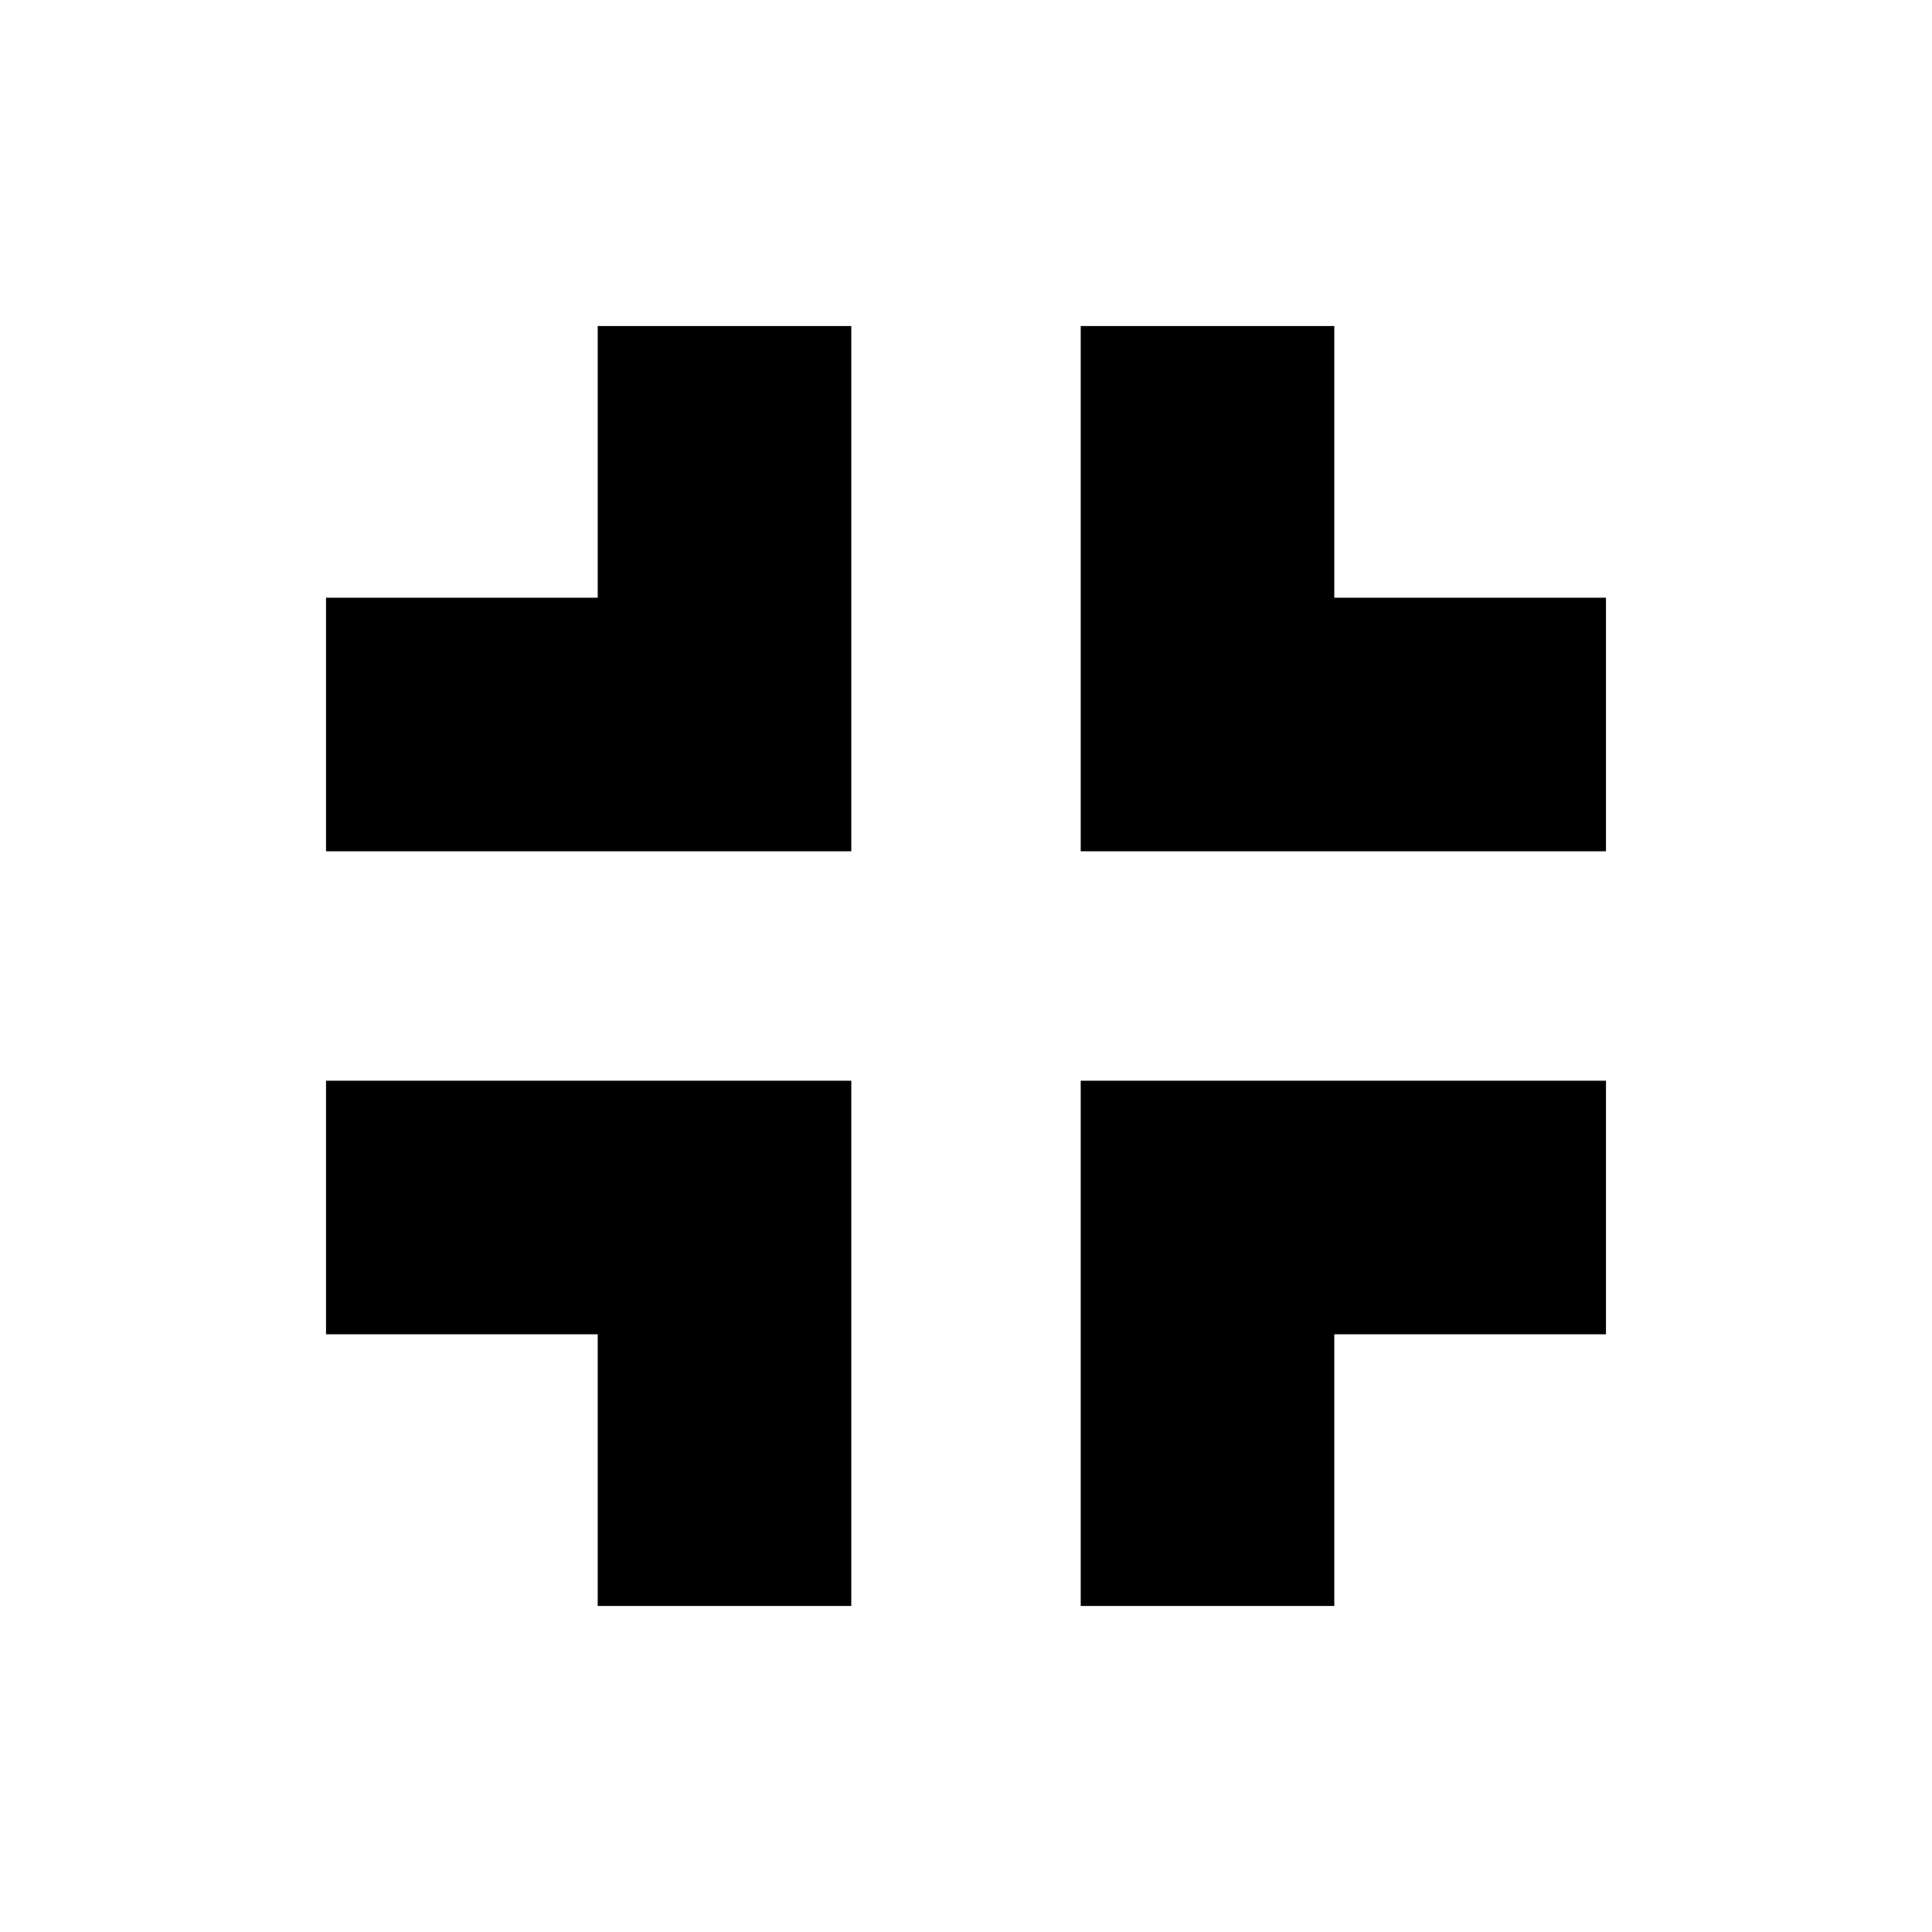
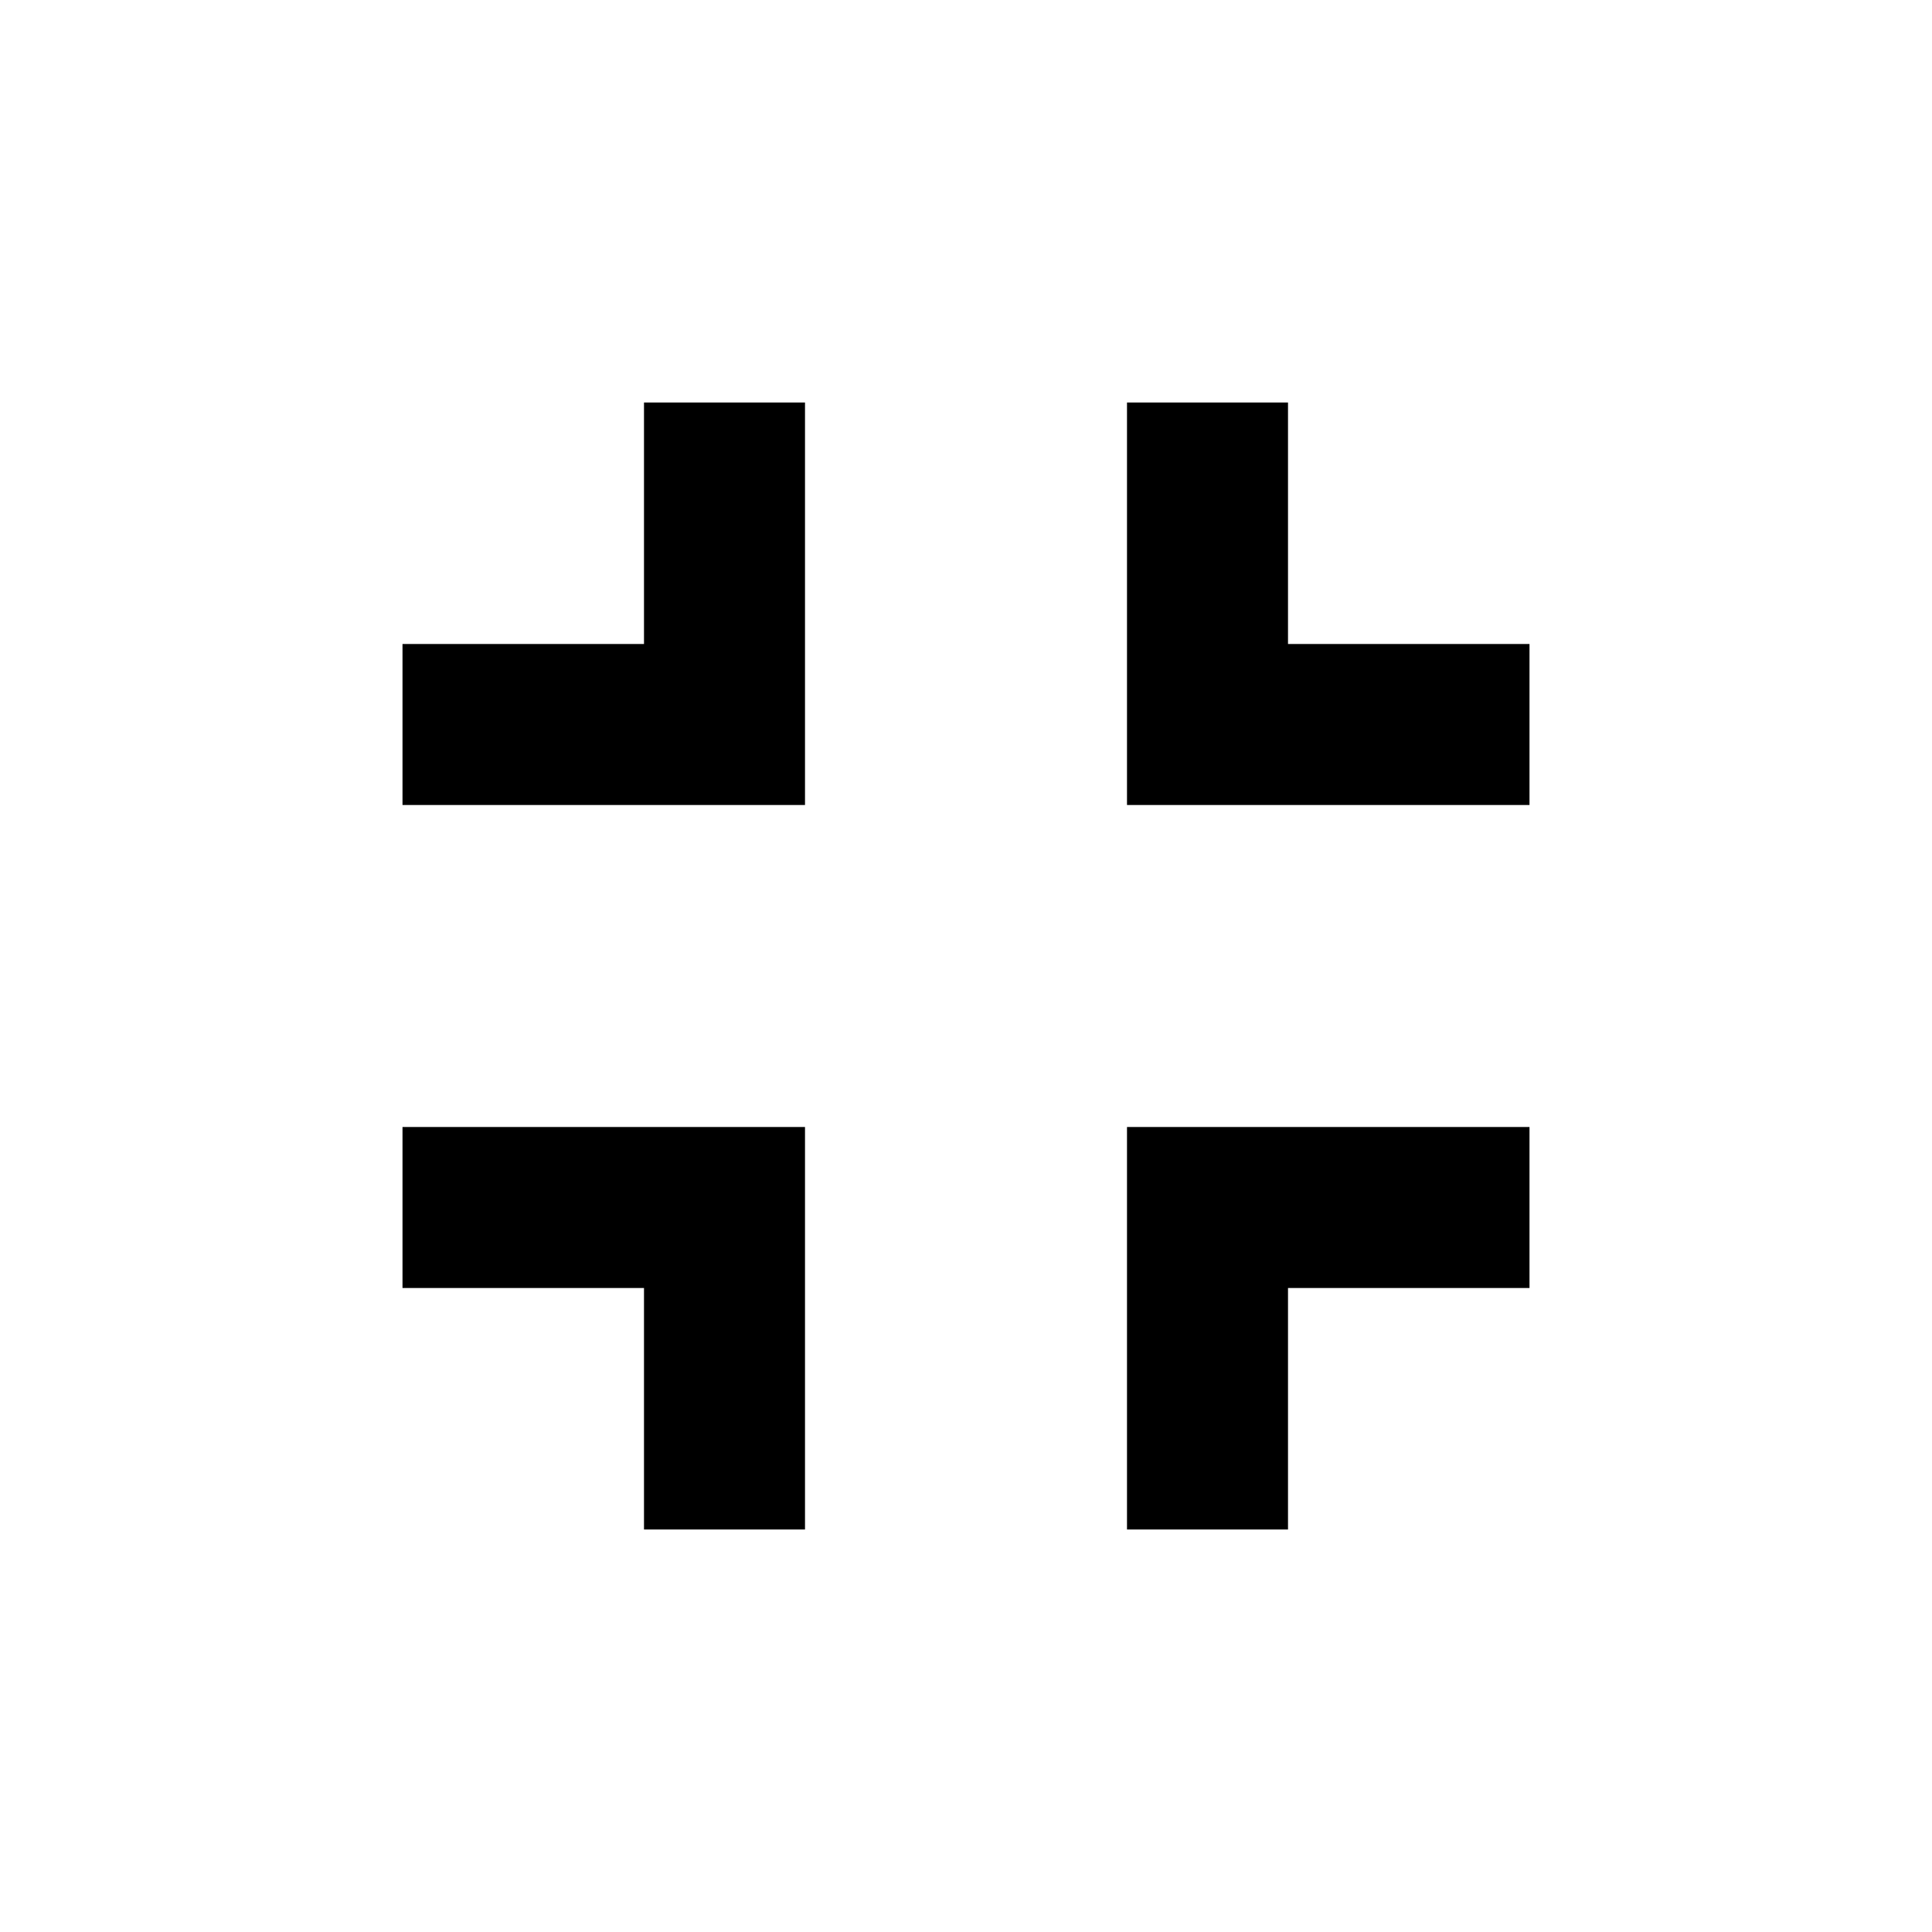
<svg xmlns="http://www.w3.org/2000/svg" height="24" viewBox="0 -960 960 960" width="24">
-   <path d="M297-162v-135H162v-126h261v261H297Zm240 0v-261h261v126H663v135H537ZM162-537v-126h135v-135h126v261H162Zm375 0v-261h126v135h135v126H537Z" />
+   <path d="M320-200v-120H200v-80h200v200h-80Zm240 0v-200h200v80H640v120h-80ZM200-560v-80h120v-120h80v200H200Zm360 0v-200h80v120h120v80H560Z" />
</svg>
